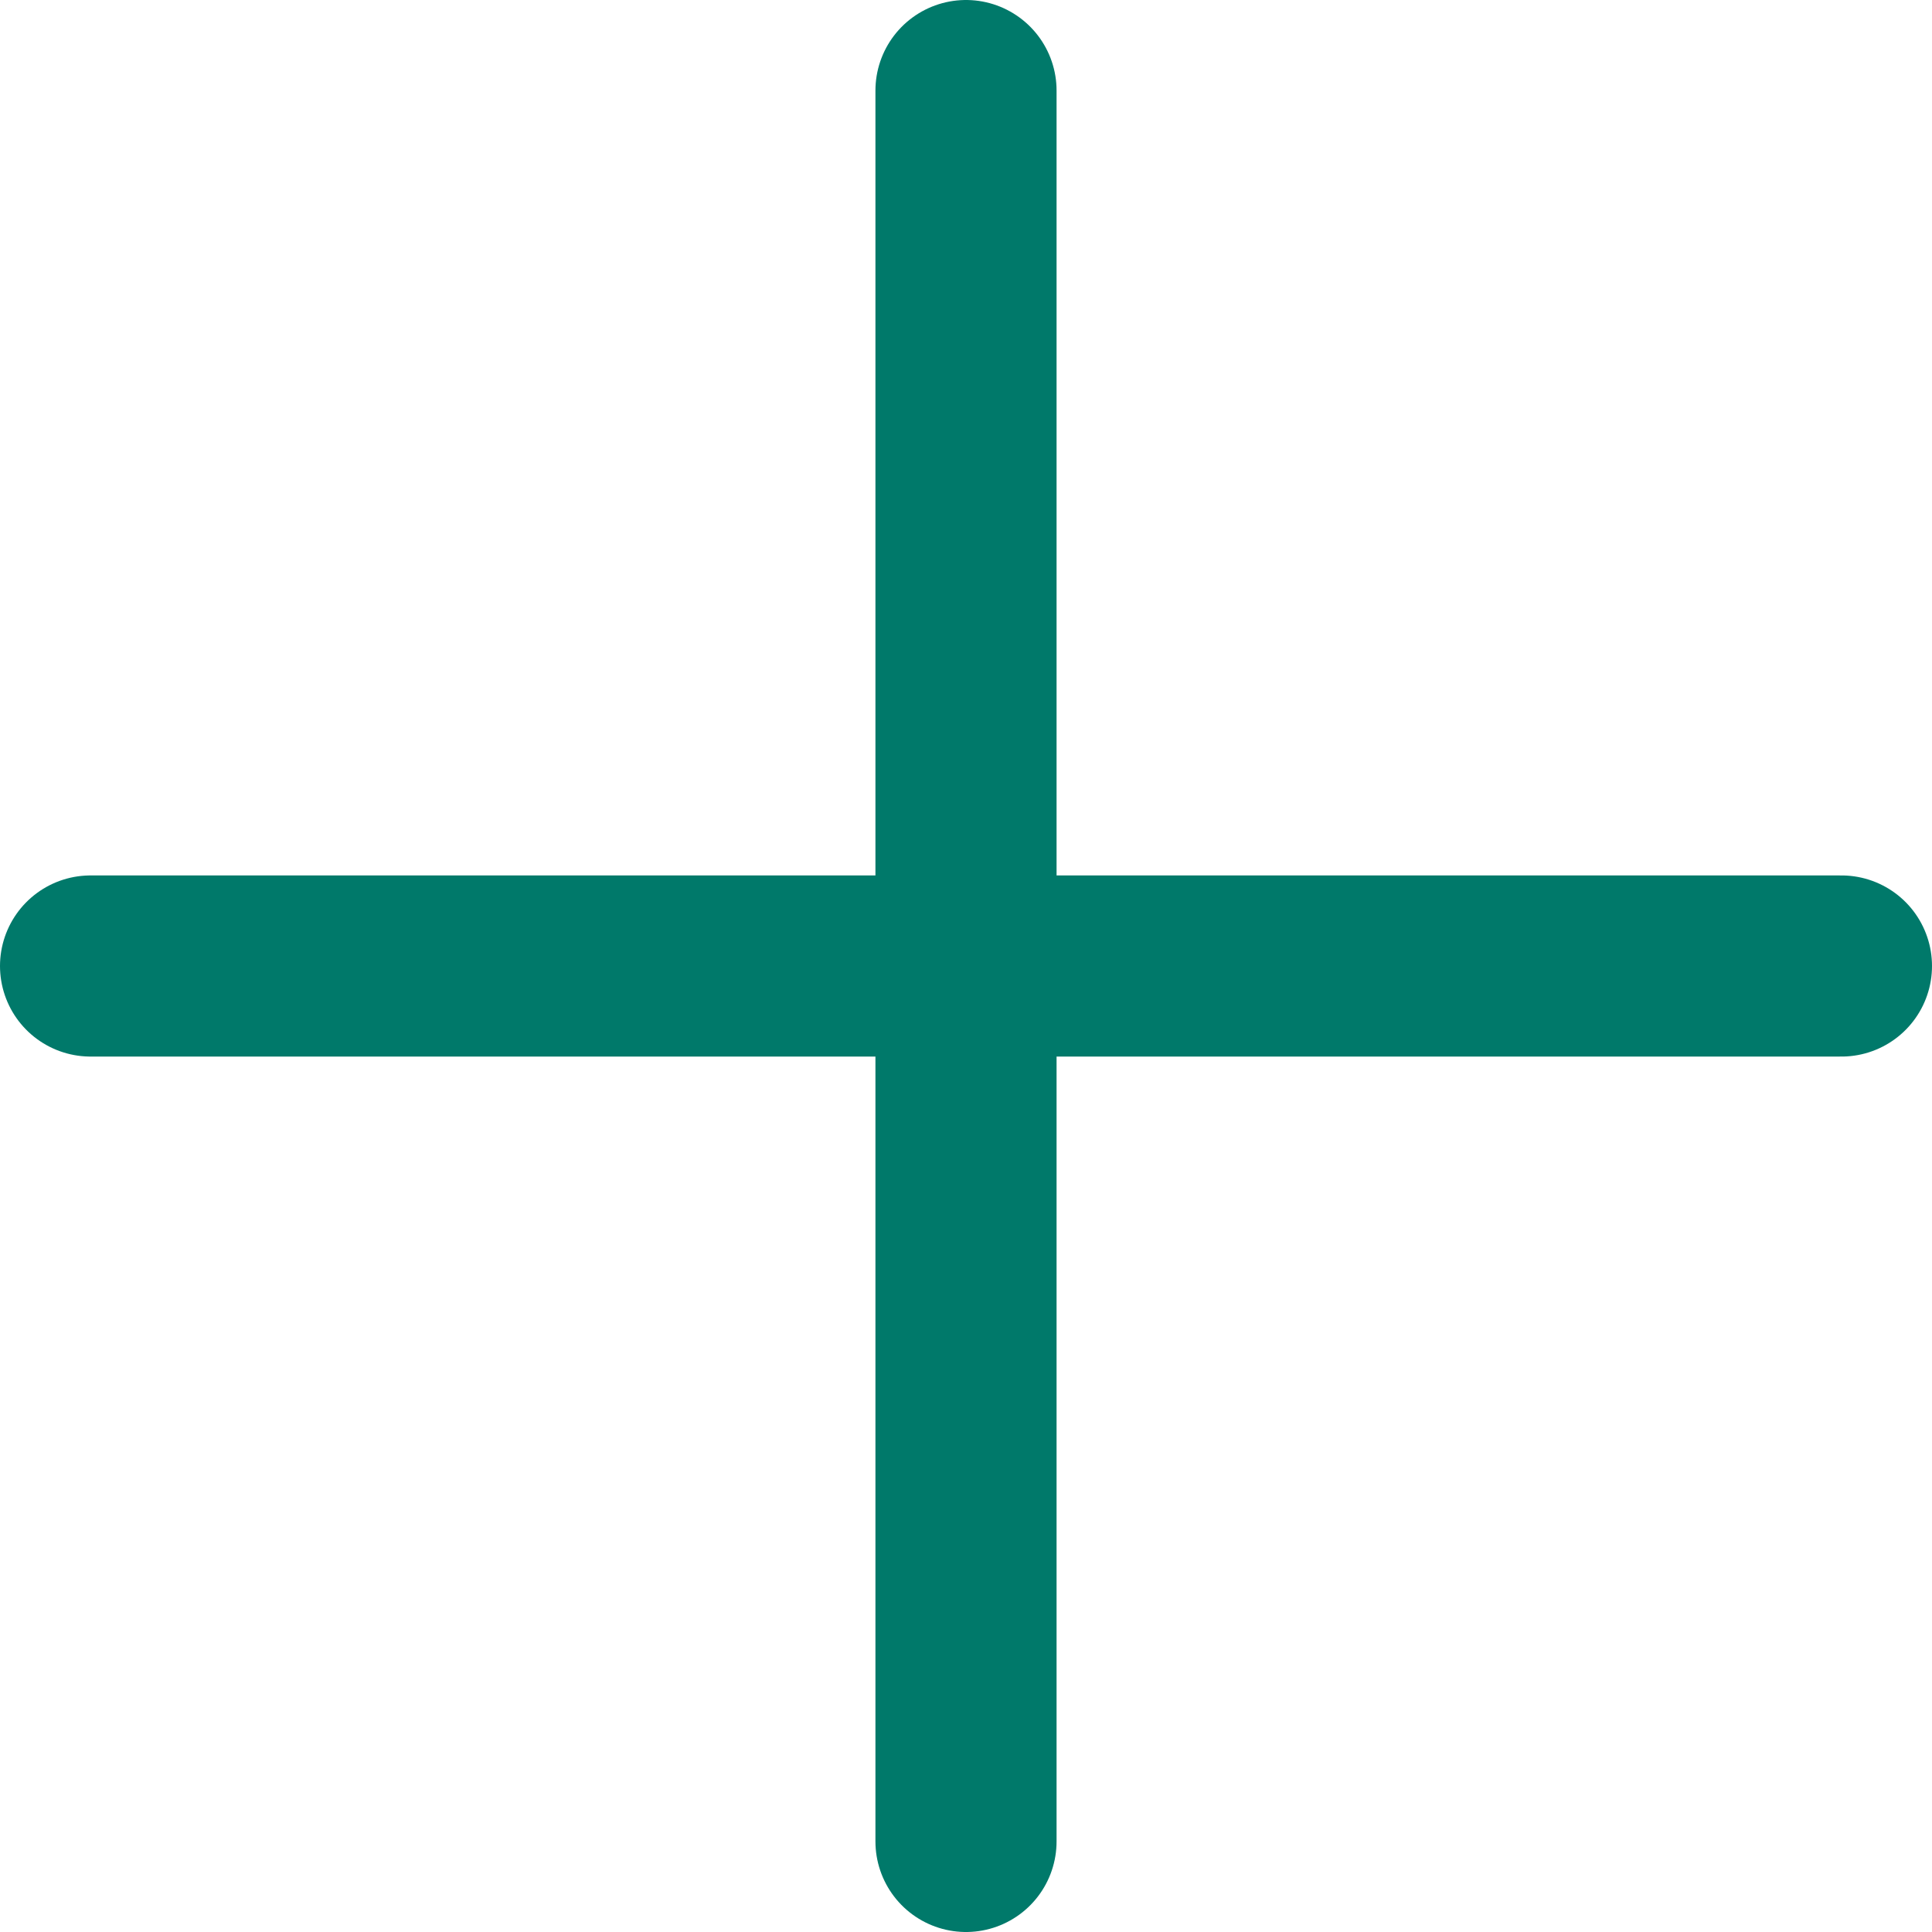
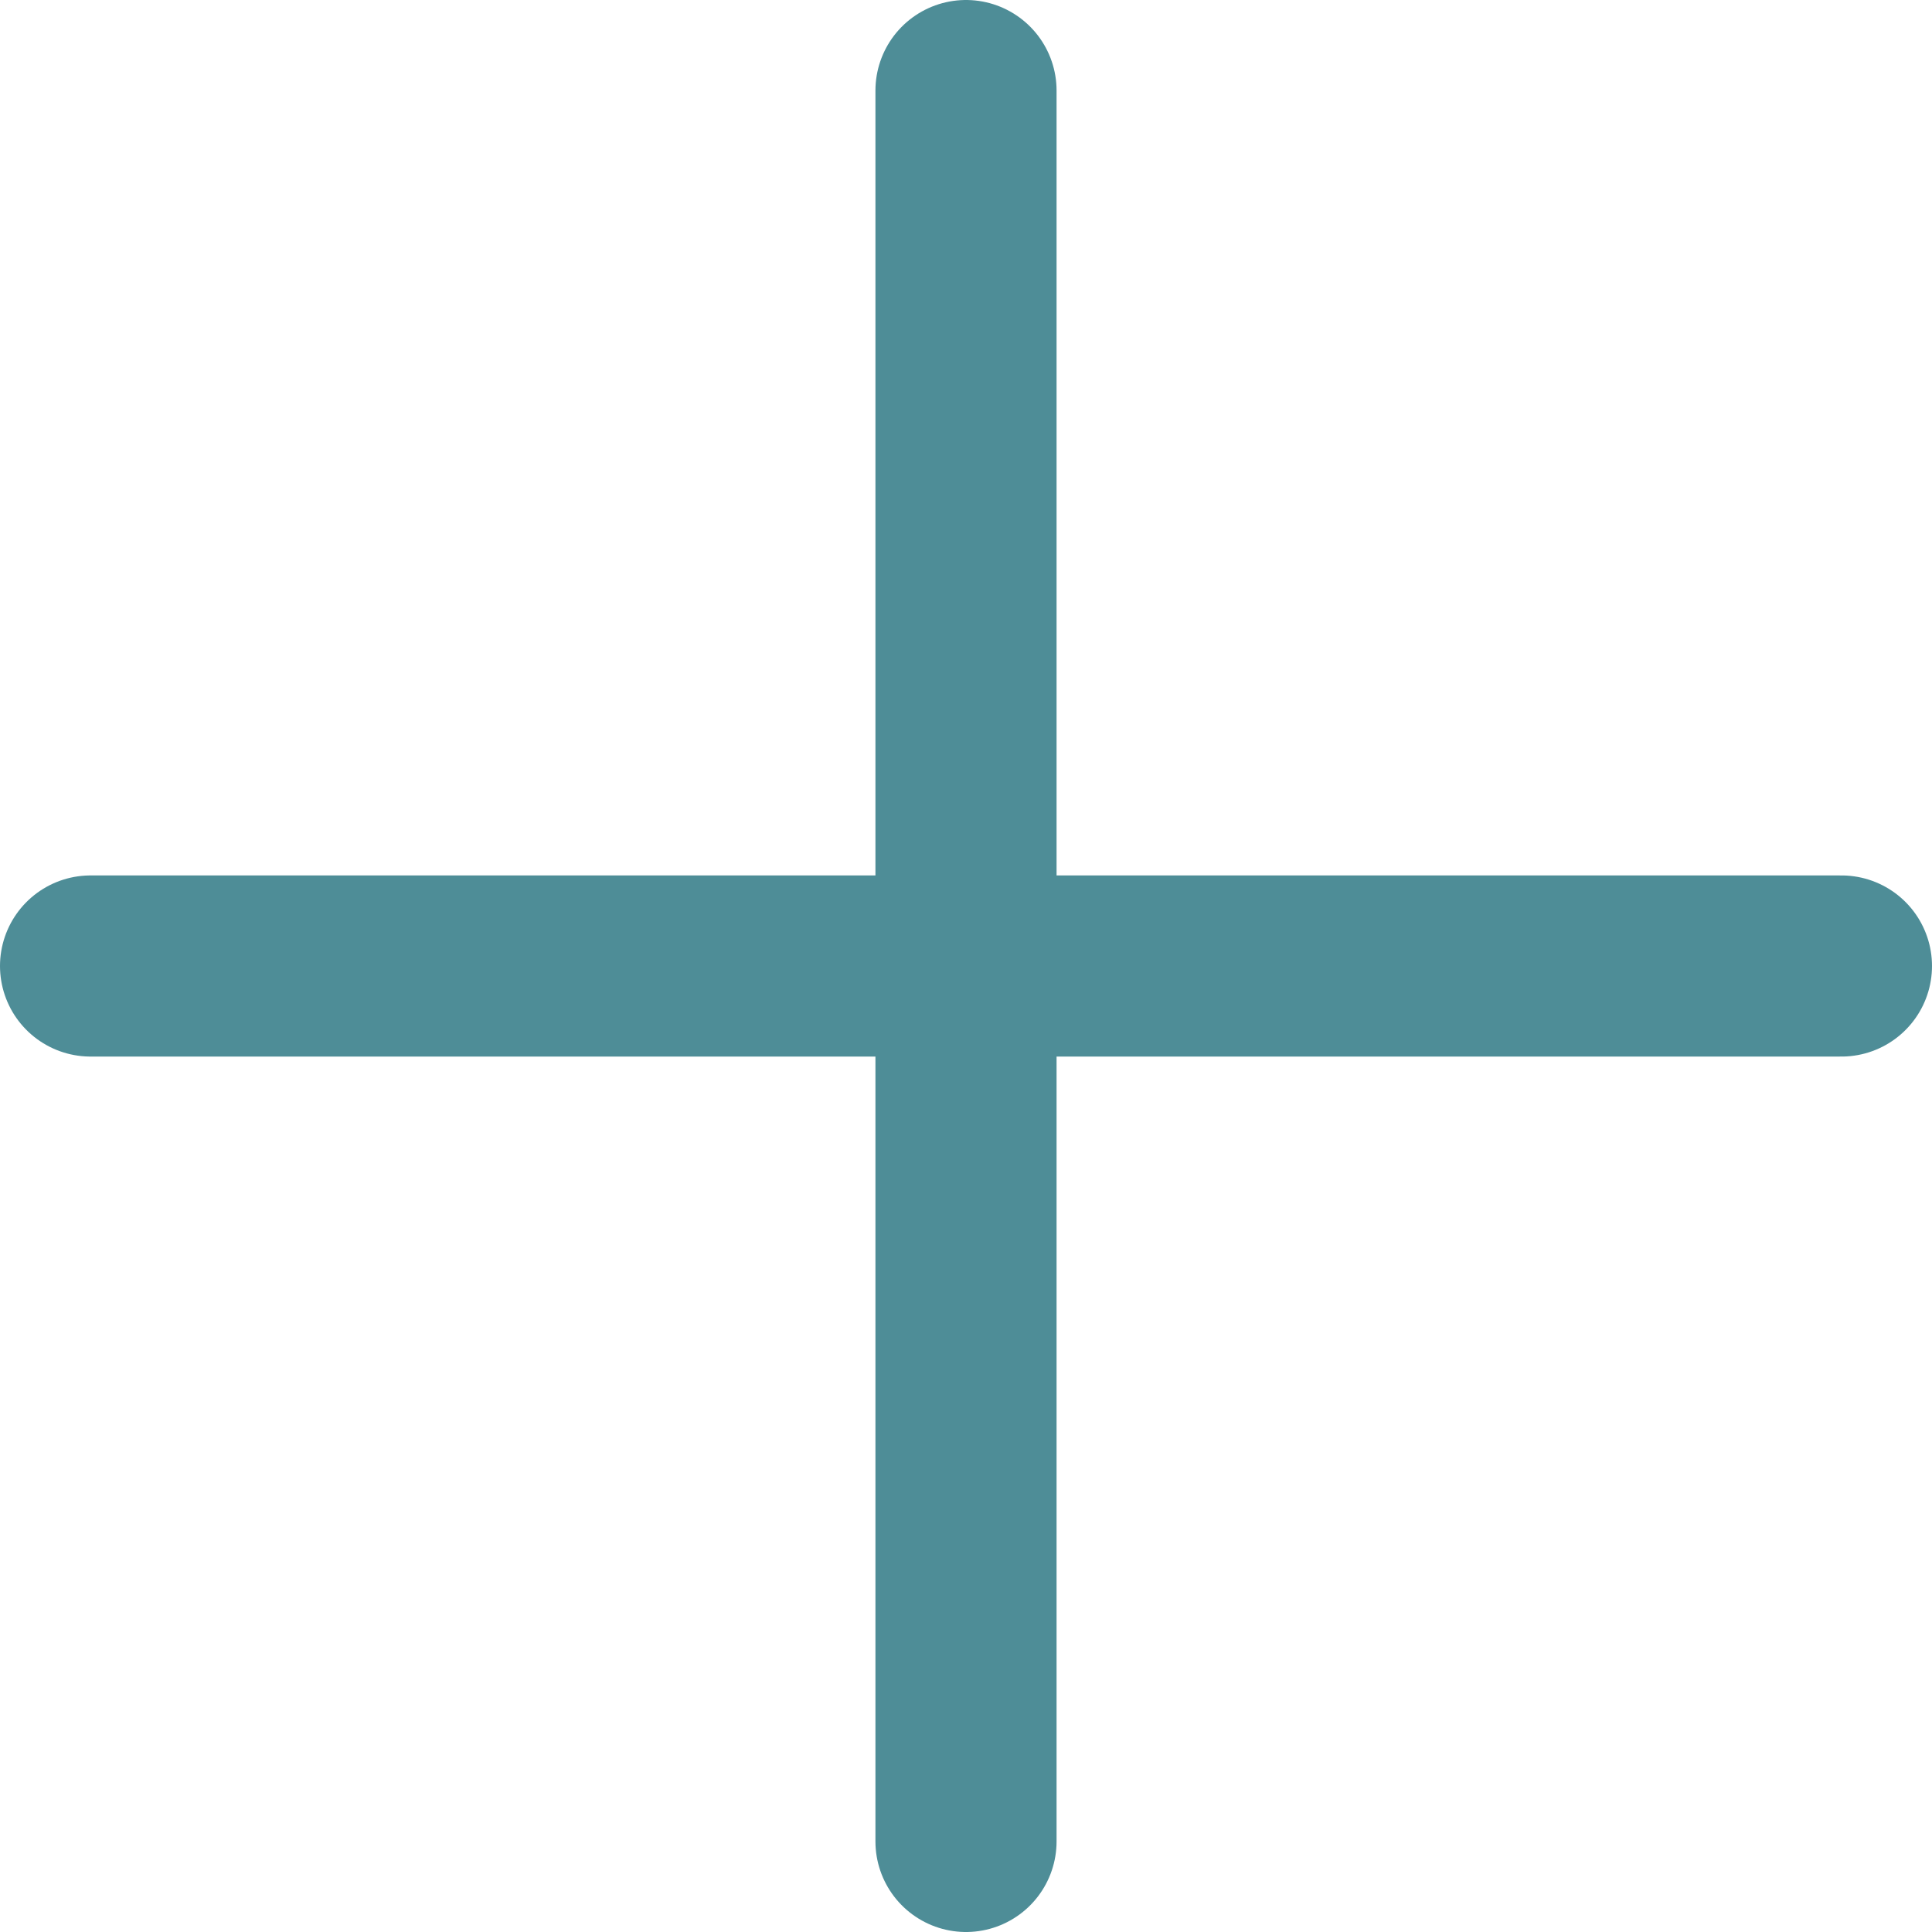
<svg xmlns="http://www.w3.org/2000/svg" preserveAspectRatio="none" overflow="visible" style="display: block;" width="16" height="16" viewBox="0 0 16 16" fill="none">
  <g id="Plus">
-     <path id="Vector" d="M8 0.75V15.25M15.25 8H0.75" stroke-width="1.5" stroke-linecap="round" stroke-linejoin="round" stroke="#00796A" />
+     <path id="Vector" d="M8 0.75V15.25M15.25 8H0.75" stroke-width="1.5" stroke-linecap="round" stroke-linejoin="round" stroke="#4e8d97" />
  </g>
</svg>
